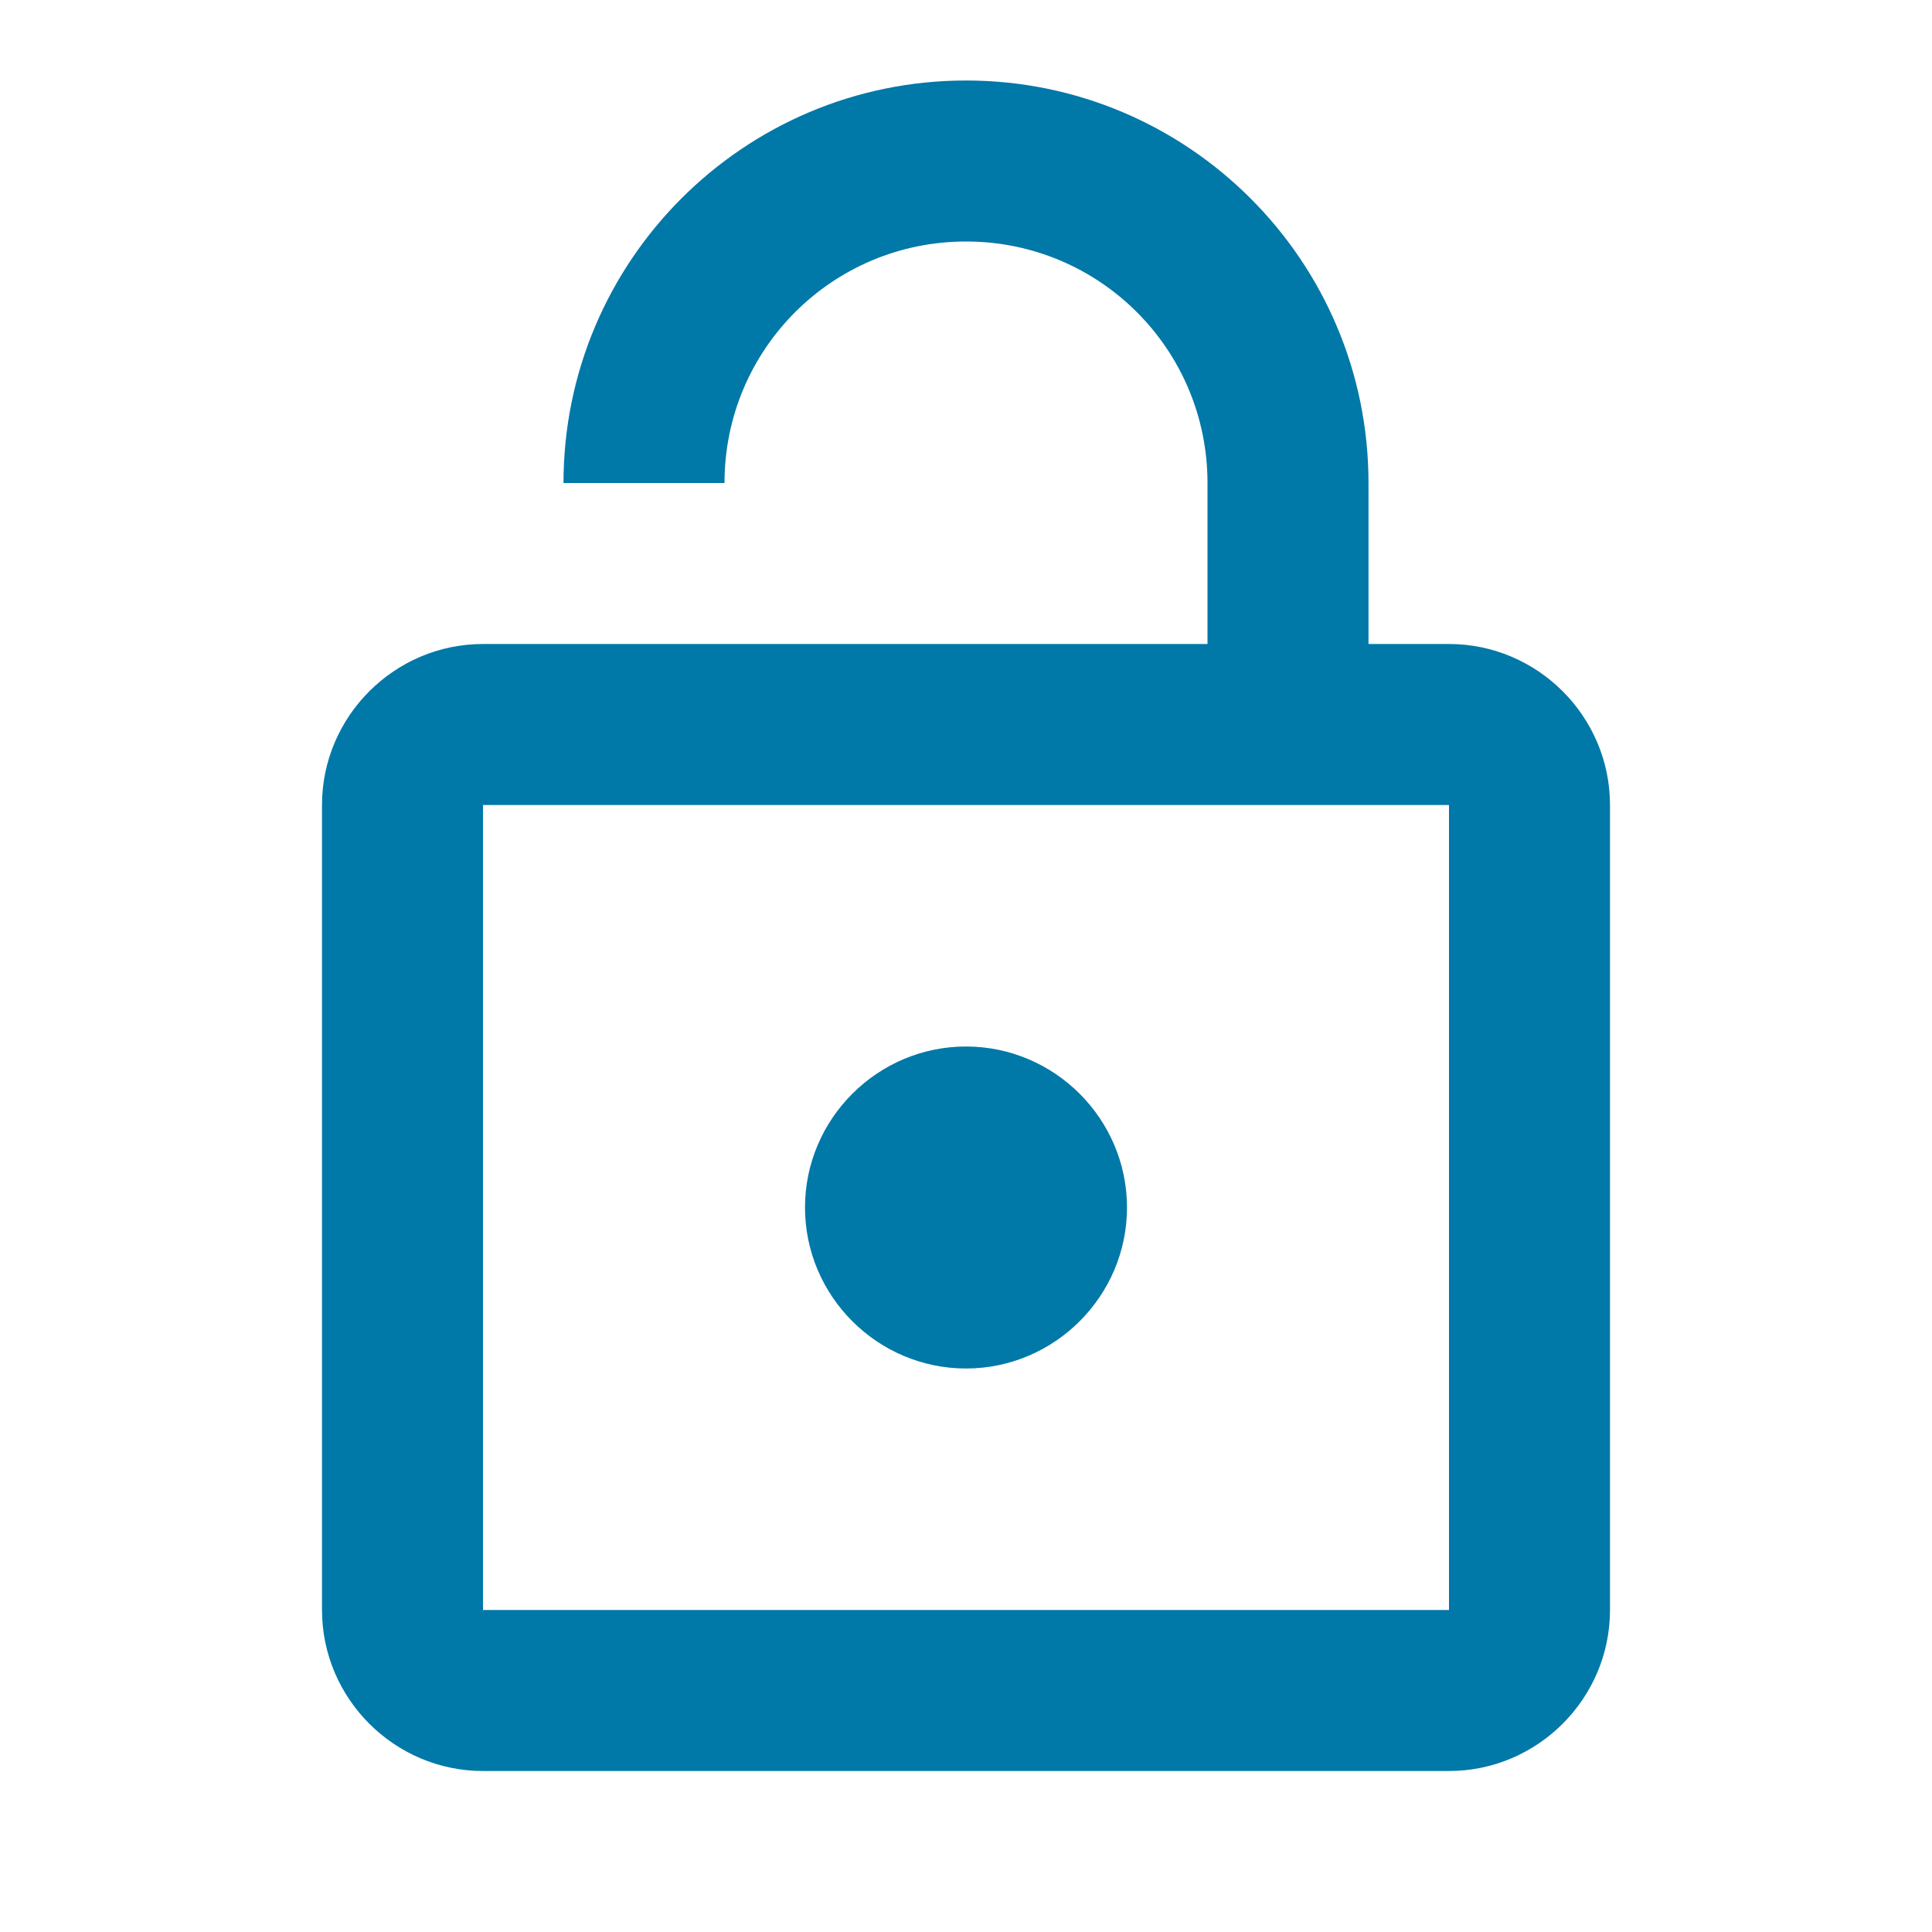
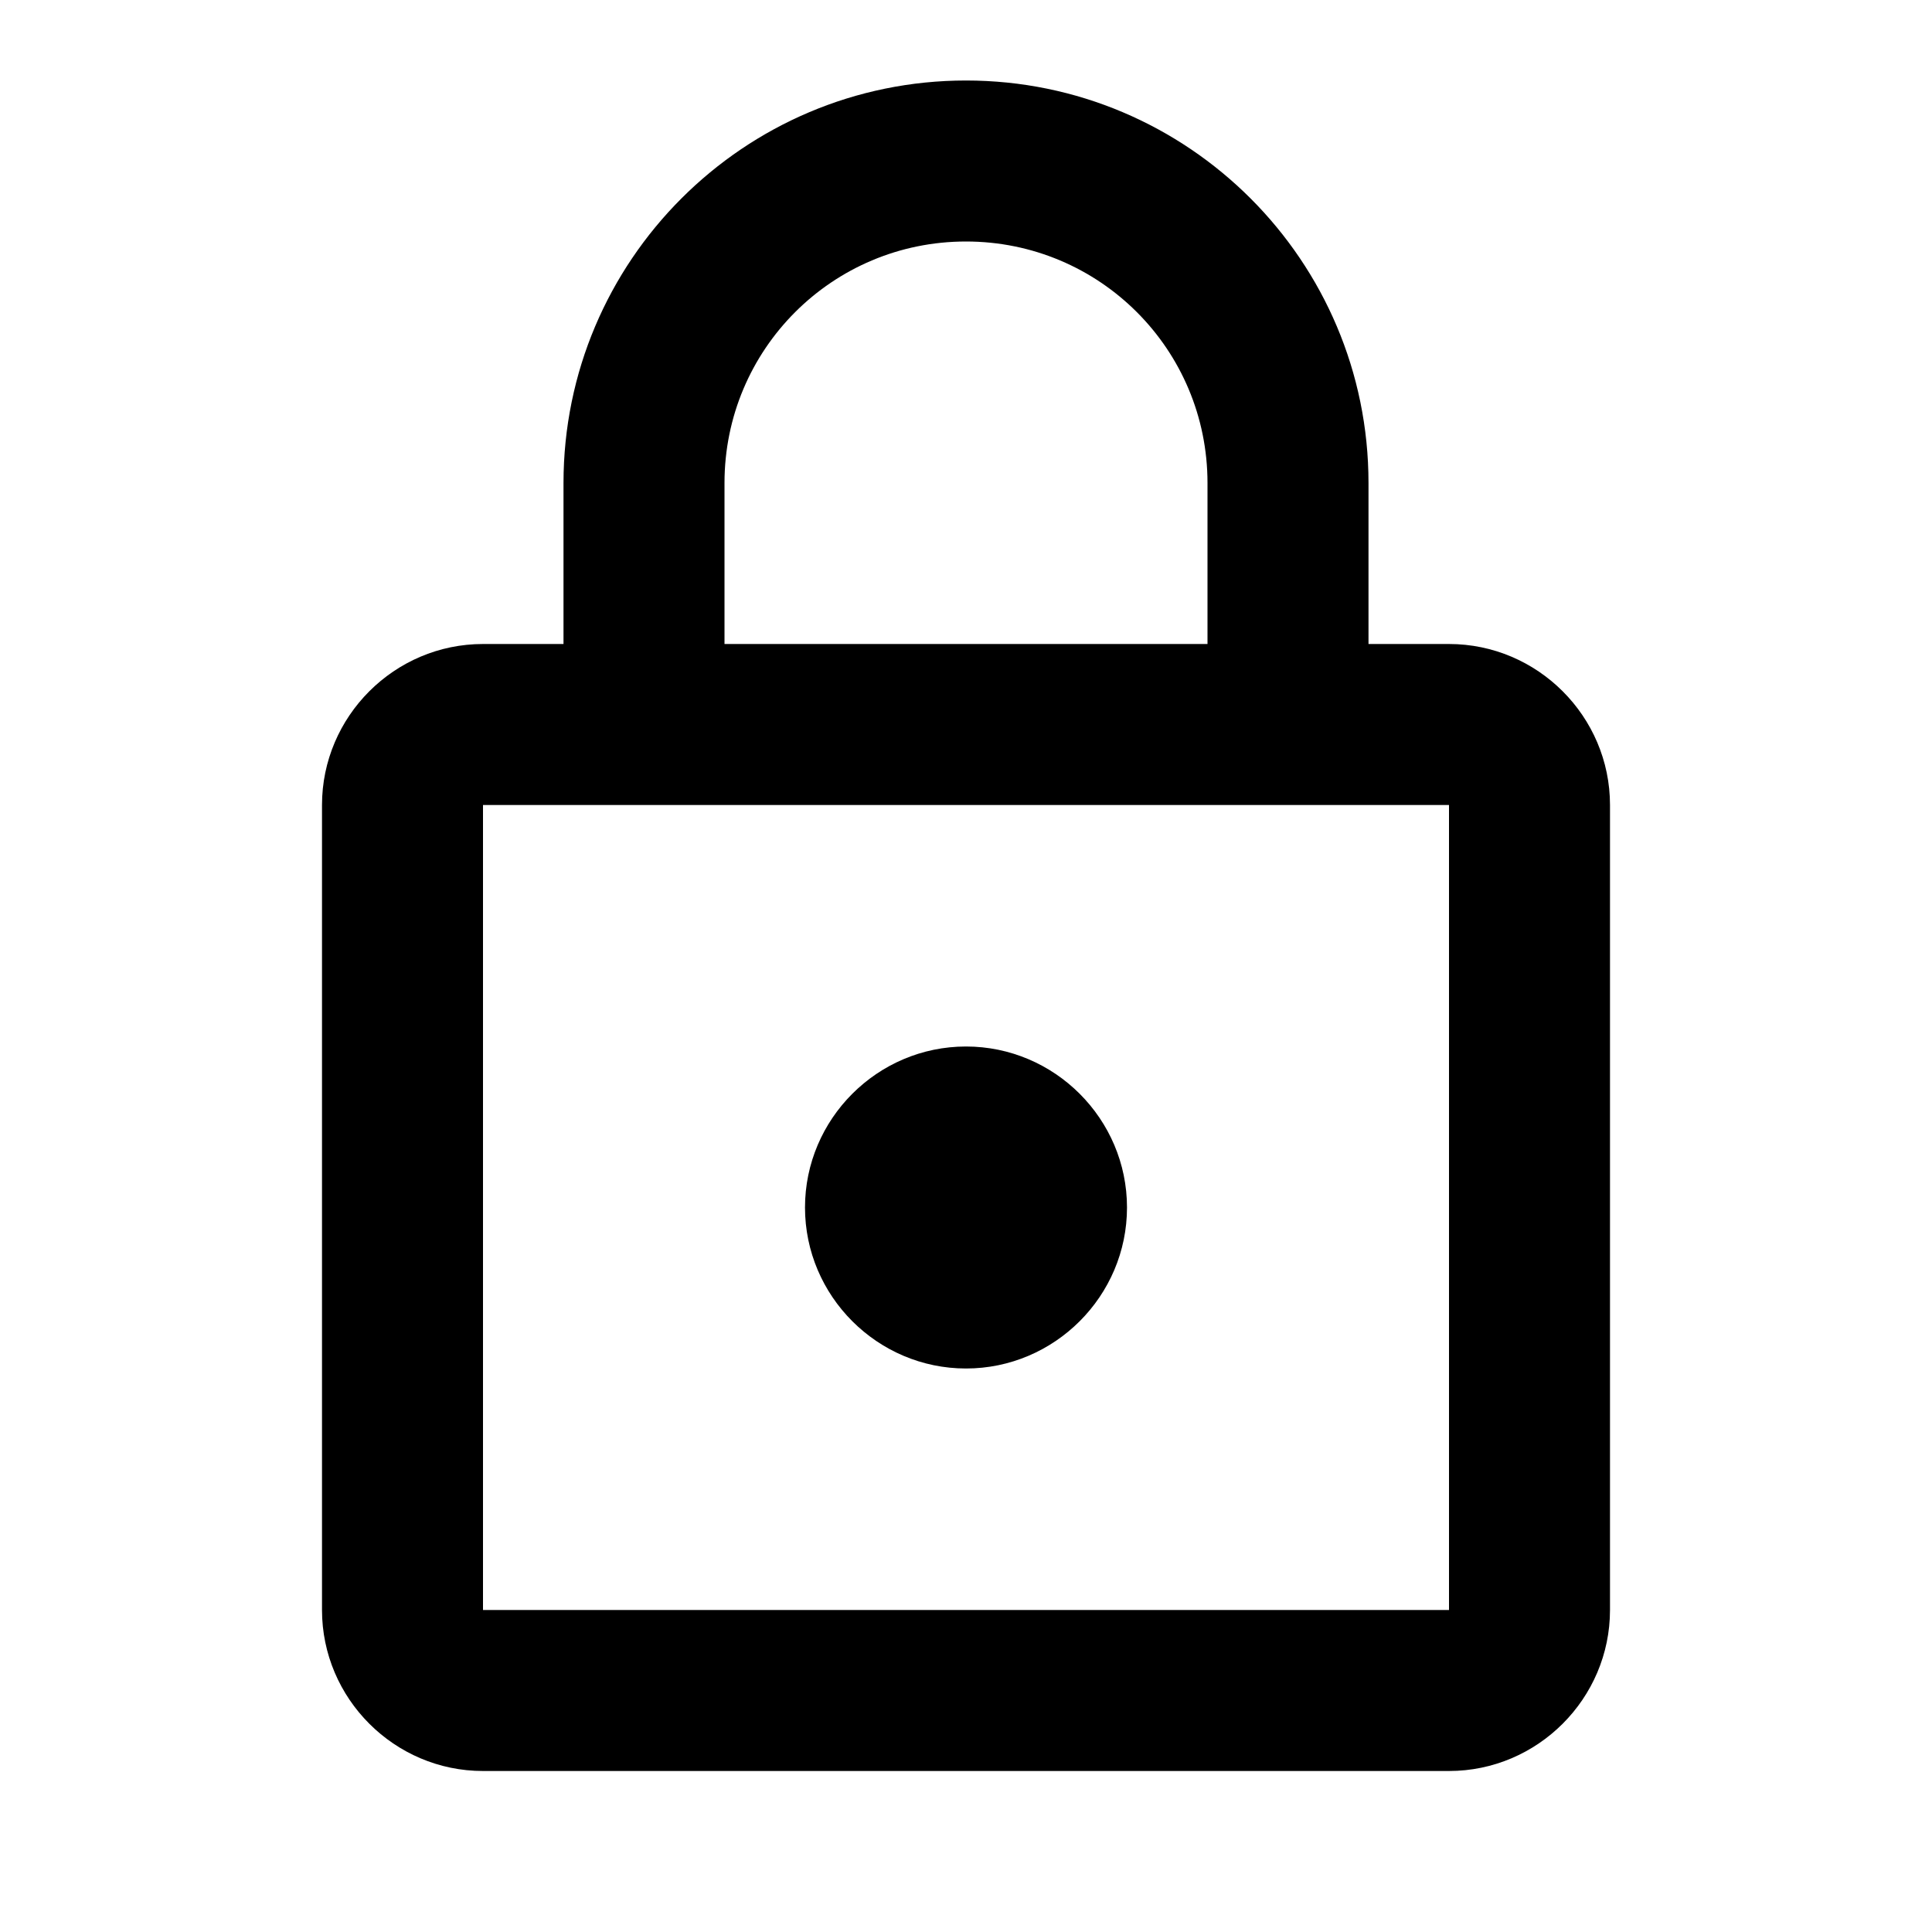
<svg xmlns="http://www.w3.org/2000/svg" width="18" height="18" viewBox="0 0 18 18">
-   <path fill="#0078A8" fill-rule="nonzero" d="M13.5,6 L12.75,6 L12.75,4.5 C12.75,2.43 11.07,0.75 9,0.75 C6.93,0.75 5.25,2.43 5.25,4.5 L6.75,4.5 C6.75,3.255 7.755,2.25 9,2.25 C10.245,2.25 11.25,3.255 11.25,4.5 L11.25,6 L4.5,6 C3.675,6 3,6.675 3,7.5 L3,15 C3,15.825 3.675,16.5 4.5,16.5 L13.5,16.5 C14.325,16.5 15,15.825 15,15 L15,7.5 C15,6.675 14.325,6 13.5,6 Z M13.5,15 L4.5,15 L4.5,7.5 L13.5,7.5 L13.5,15 Z M9,12.75 C9.825,12.75 10.5,12.075 10.5,11.25 C10.5,10.425 9.825,9.75 9,9.75 C8.175,9.75 7.5,10.425 7.5,11.25 C7.5,12.075 8.175,12.75 9,12.75 Z" />
+   <path fill="#000" fill-rule="nonzero" d="M13.5,6 L12.75,6 L12.75,4.5 C12.75,2.43 11.07,0.75 9,0.75 C6.93,0.75 5.25,2.43 5.25,4.5 L5.25,6 L4.5,6 C3.675,6 3,6.675 3,7.5 L3,15 C3,15.825 3.675,16.5 4.5,16.5 L13.5,16.5 C14.325,16.5 15,15.825 15,15 L15,7.5 C15,6.675 14.325,6 13.5,6 Z M6.75,4.5 C6.75,3.255 7.755,2.25 9,2.25 C10.245,2.25 11.25,3.255 11.25,4.5 L11.25,6 L6.75,6 L6.75,4.5 Z M13.5,15 L4.5,15 L4.5,7.5 L13.5,7.5 L13.5,15 Z M9,12.75 C9.825,12.75 10.5,12.075 10.5,11.25 C10.5,10.425 9.825,9.75 9,9.75 C8.175,9.75 7.5,10.425 7.5,11.25 C7.5,12.075 8.175,12.75 9,12.75 Z" />
</svg>
